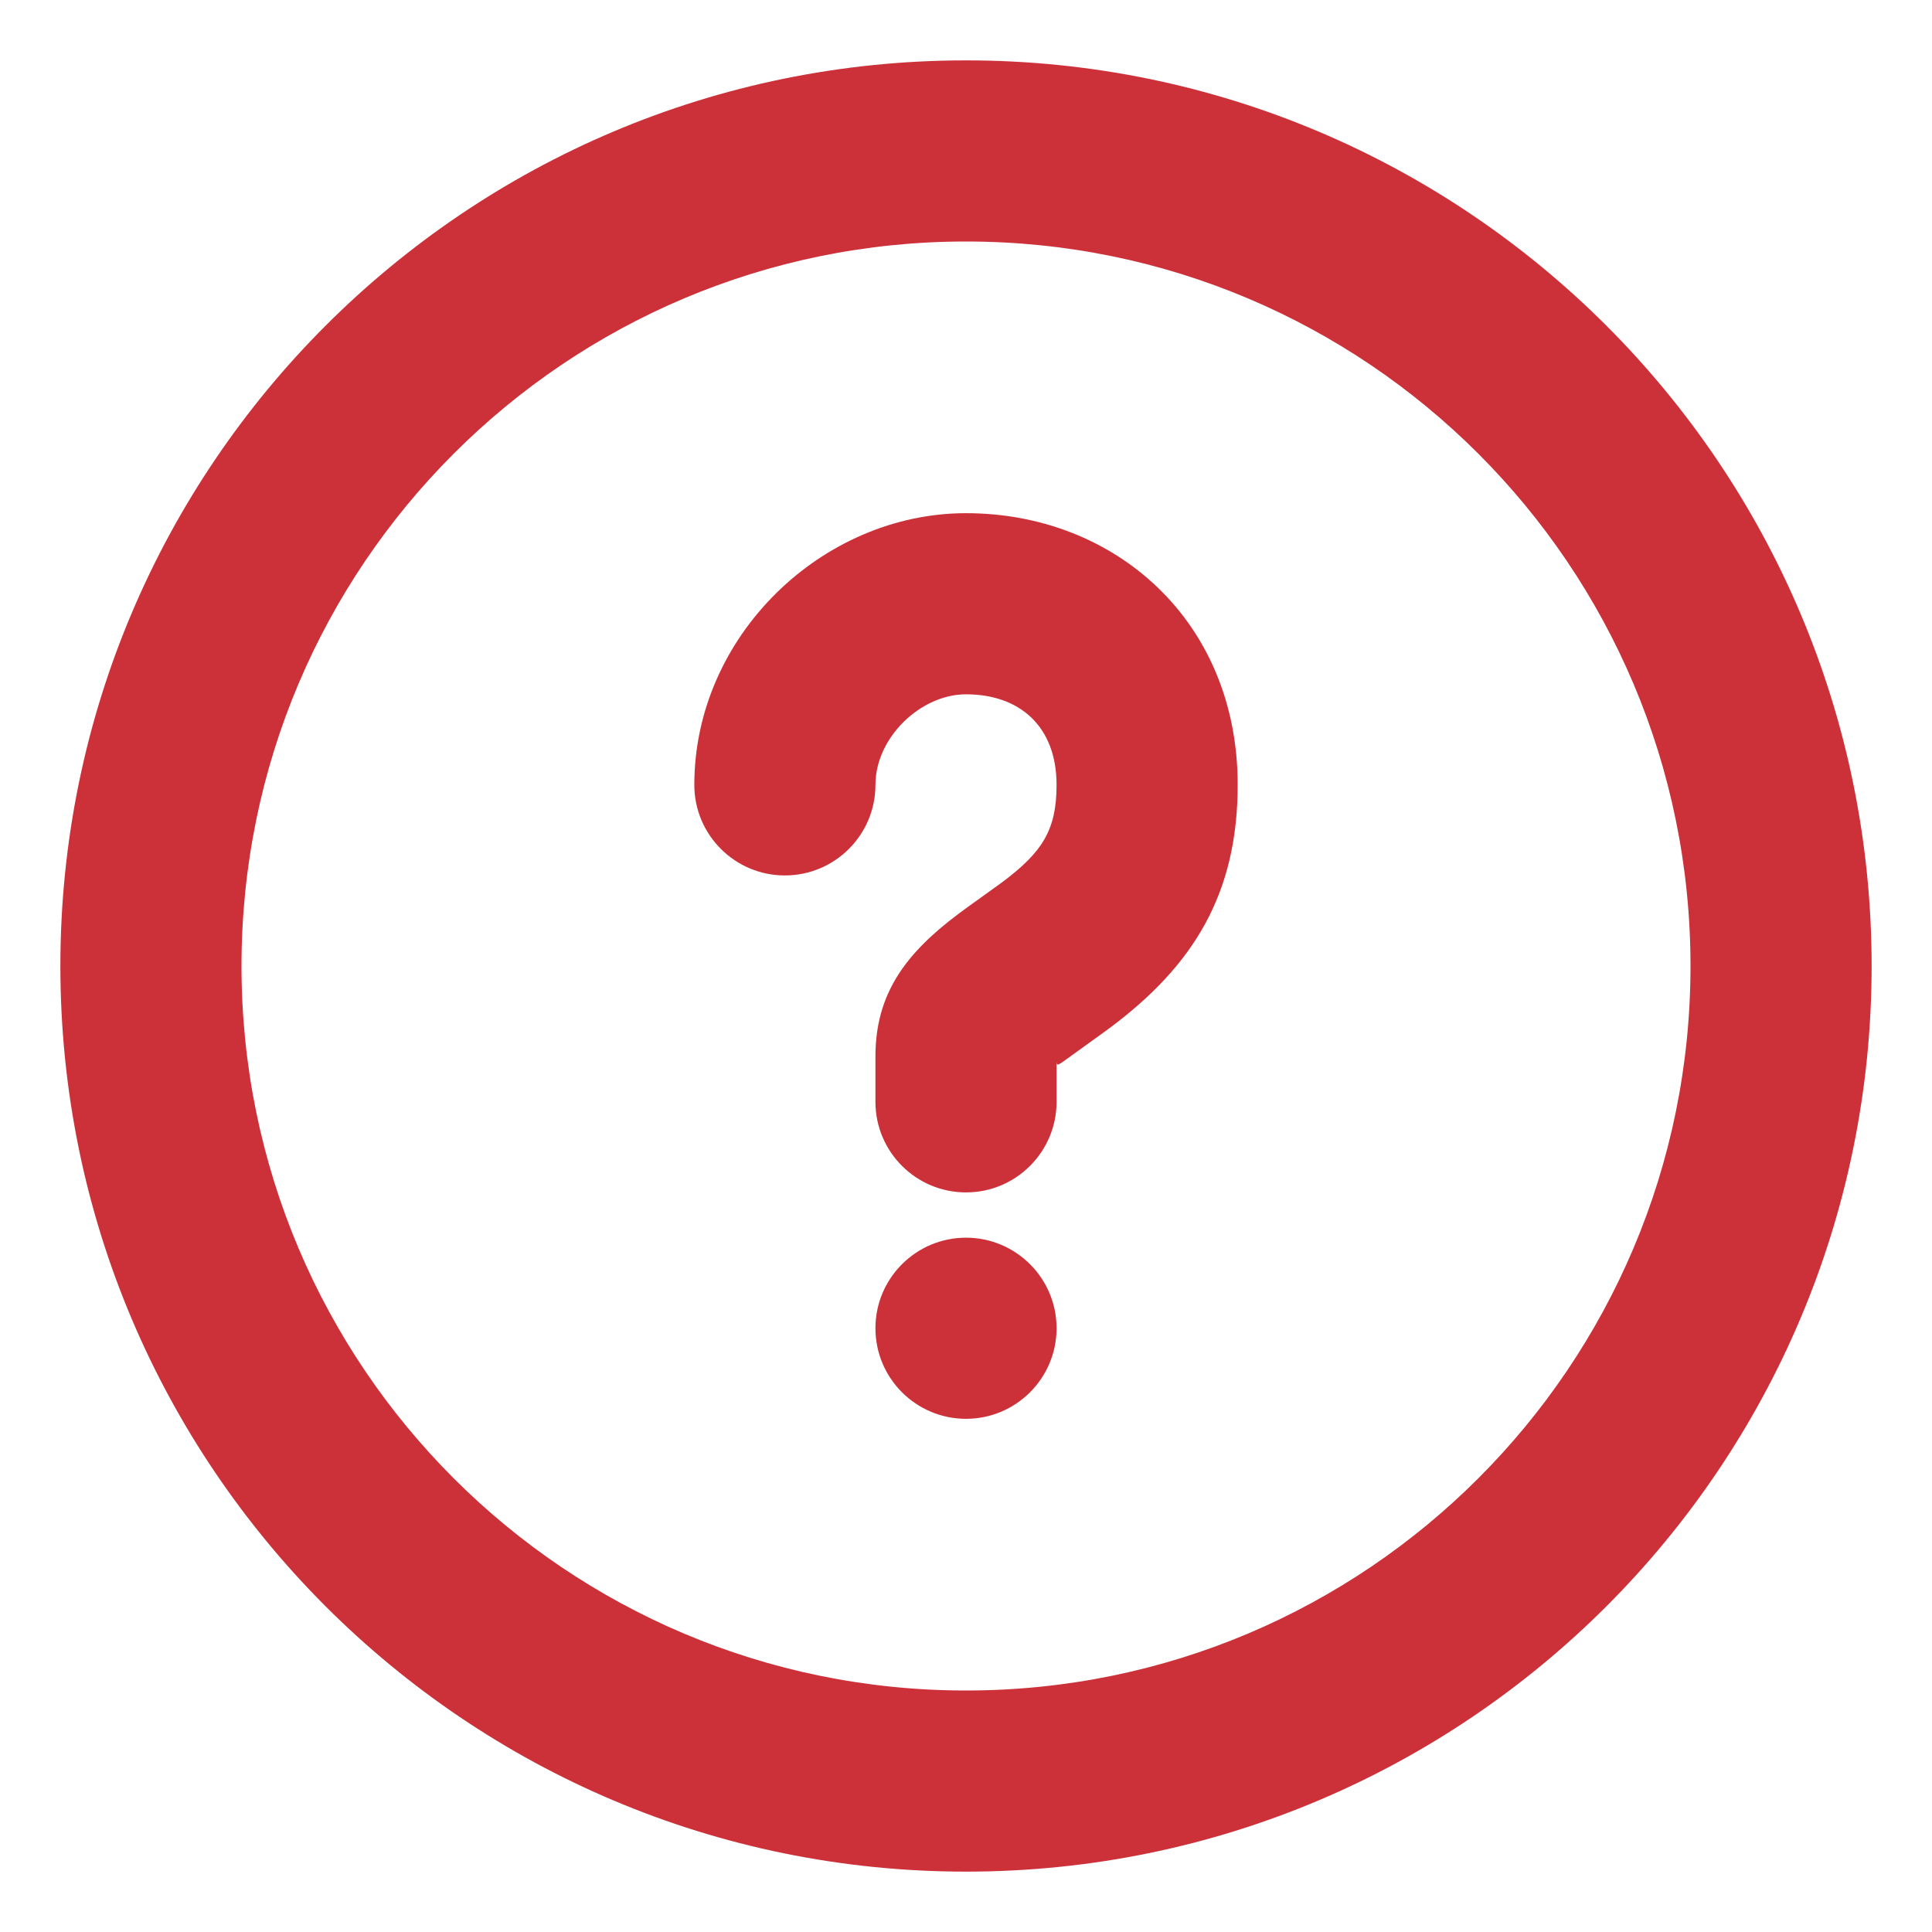
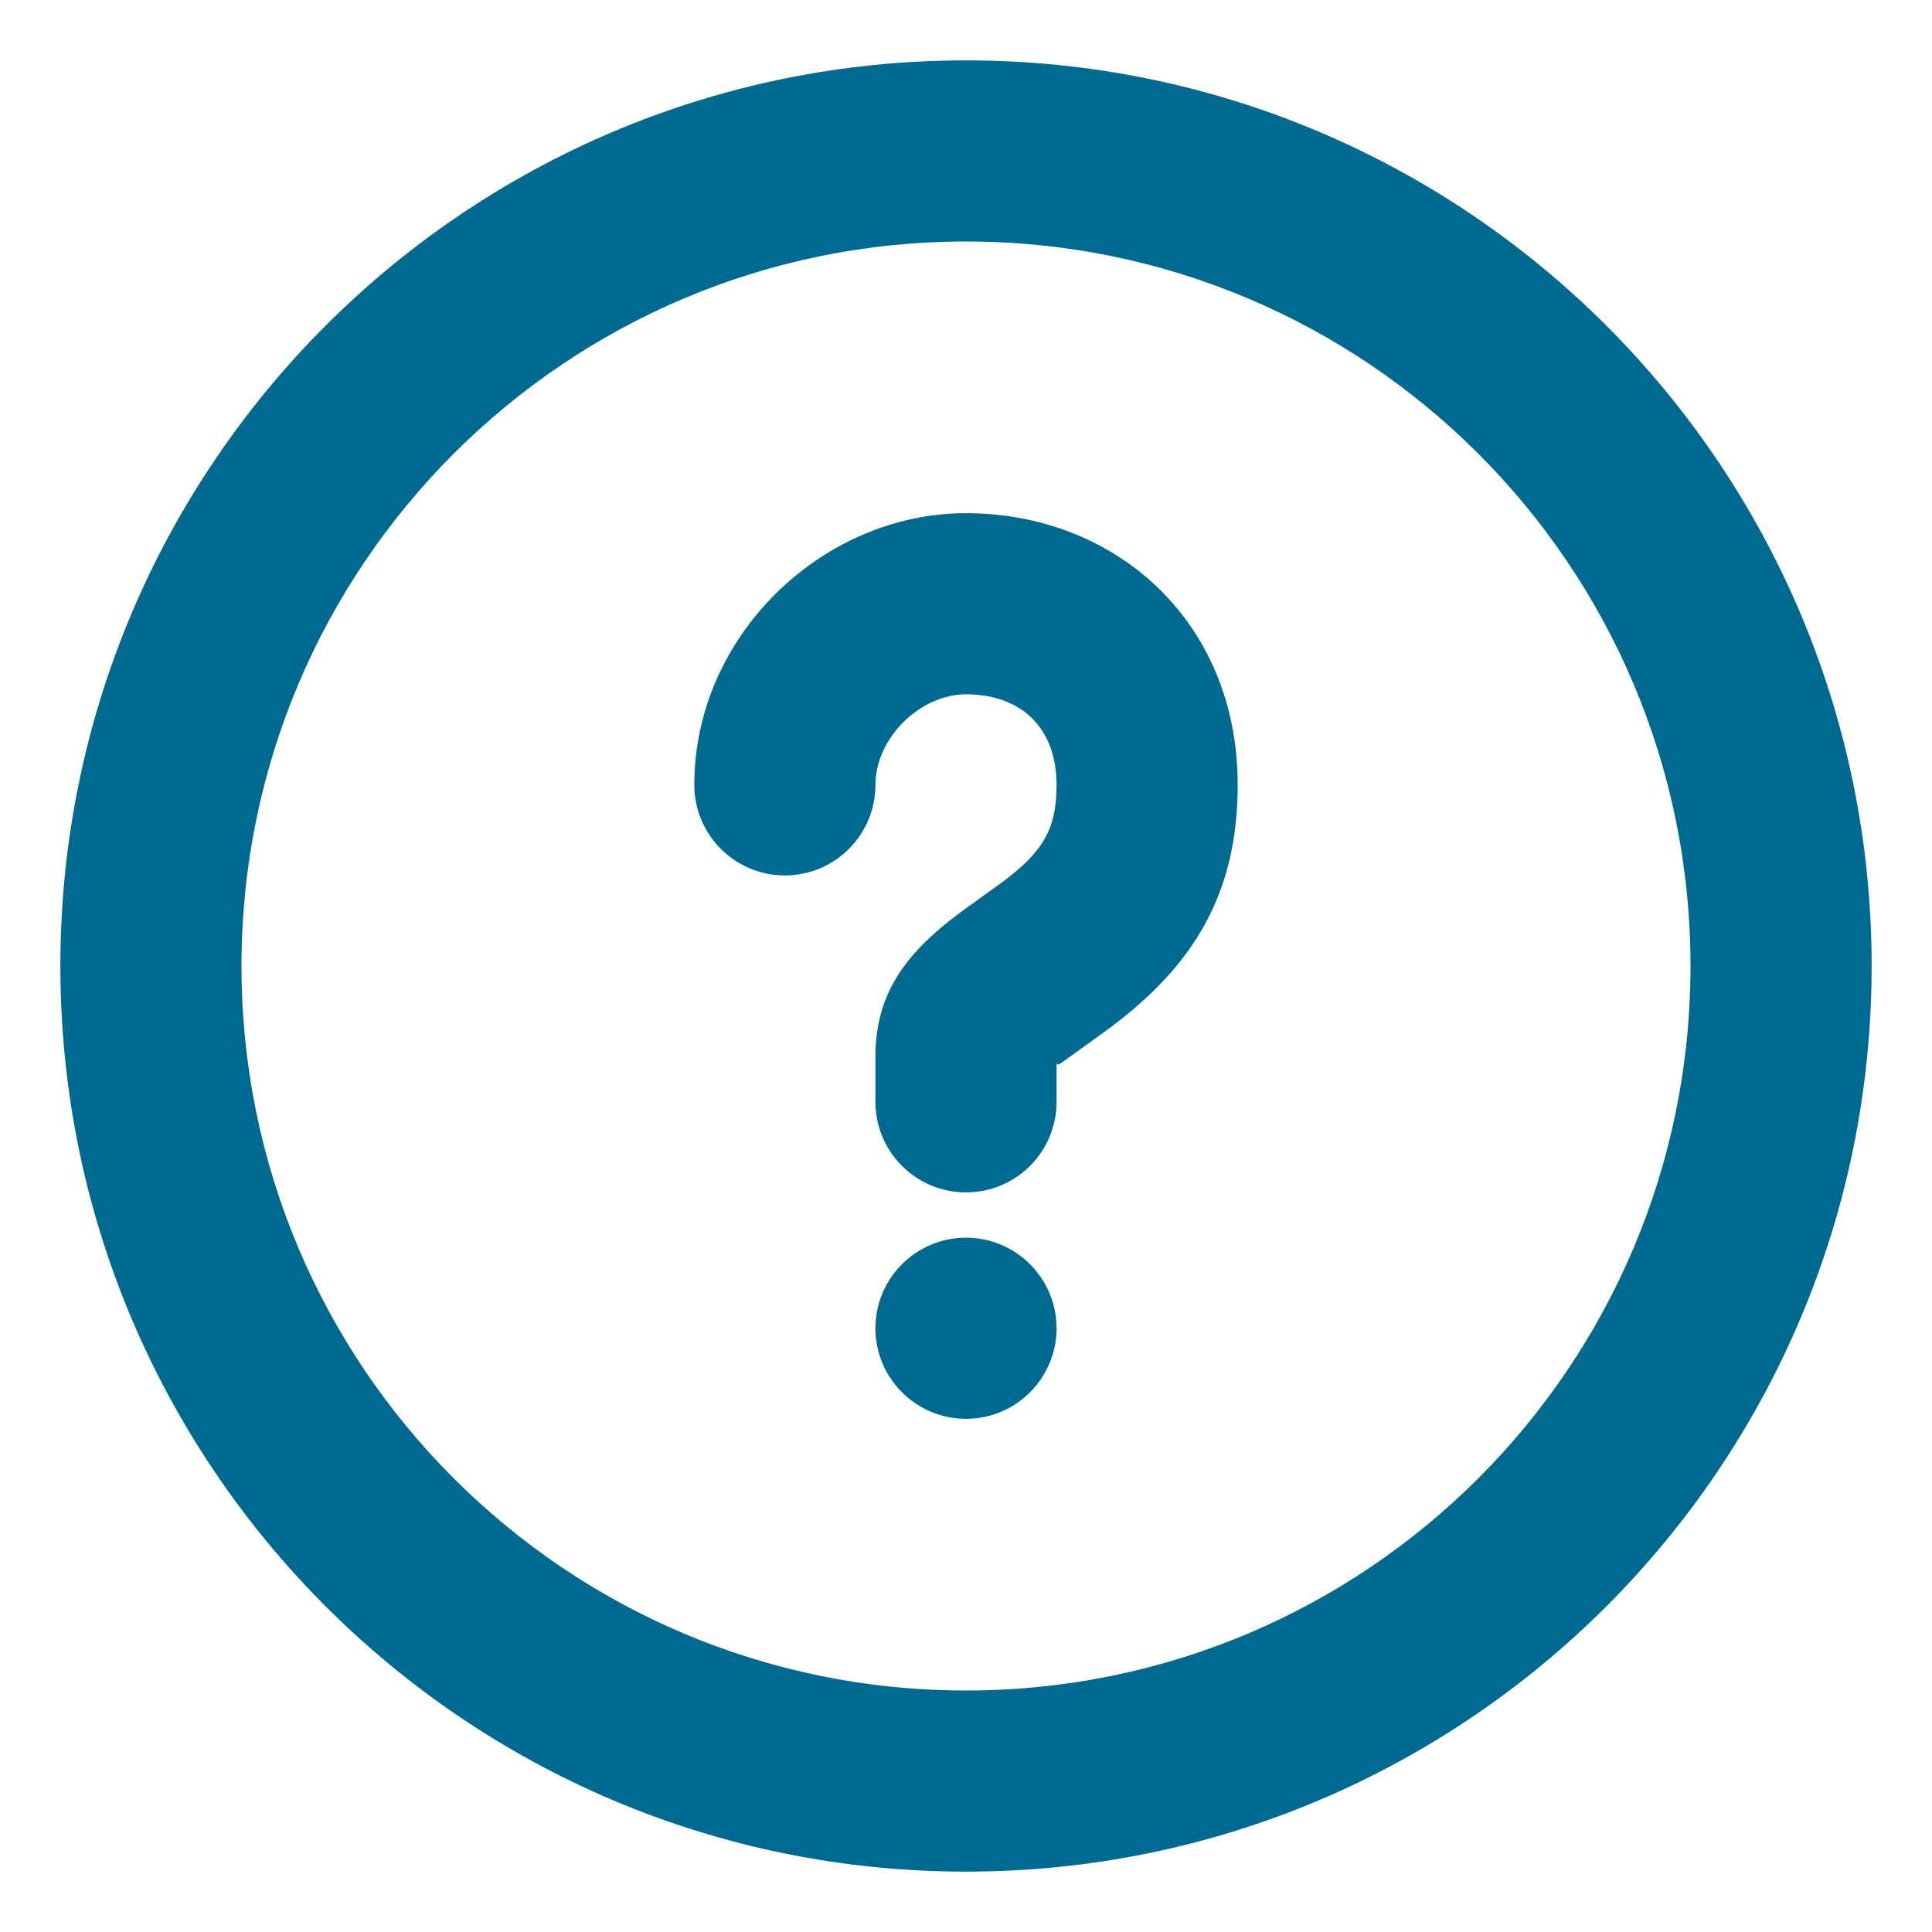
<svg xmlns="http://www.w3.org/2000/svg" xmlns:xlink="http://www.w3.org/1999/xlink" width="16" height="16" viewBox="0 0 16 16" version="1.1">
  <g id="Canvas" transform="translate(-397 -999)">
    <g id="icon/help-24">
      <g id="Combined Shape">
-         <use xlink:href="#path0_fill" transform="translate(397.5 999.5)" fill="#CC3139" />
+         <use xlink:href="#path0_fill" transform="translate(397.5 999.5)" fill="#00698f" />
      </g>
    </g>
  </g>
  <defs>
    <path id="path0_fill" fill-rule="evenodd" d="M 0 7.5C 0 11.642 3.358 15 7.5 15C 11.642 15 15 11.642 15 7.5C 15 3.358 11.642 0 7.5 0C 3.358 0 0 3.358 0 7.5ZM 13.5 7.5C 13.5 10.814 10.814 13.5 7.5 13.5C 4.186 13.5 1.5 10.814 1.5 7.5C 1.5 4.186 4.186 1.5 7.5 1.5C 10.814 1.5 13.5 4.186 13.5 7.5ZM 7.5 11.25C 7.914 11.25 8.25 10.914 8.25 10.5C 8.25 10.086 7.914 9.75 7.5 9.75C 7.086 9.75 6.75 10.086 6.75 10.5C 6.75 10.914 7.086 11.25 7.5 11.25ZM 7.5 9.375C 7.914 9.375 8.25 9.039 8.25 8.625L 8.25 8.298C 8.251 8.309 8.253 8.315 8.26 8.316C 8.271 8.316 8.293 8.301 8.339 8.267C 8.38 8.236 8.623 8.064 8.7 8.006C 9.378 7.497 9.75 6.909 9.75 6C 9.75 4.641 8.733 3.75 7.5 3.75C 6.31 3.75 5.25 4.765 5.25 6C 5.25 6.414 5.586 6.75 6 6.75C 6.414 6.75 6.75 6.414 6.75 6C 6.75 5.608 7.124 5.25 7.5 5.25C 7.946 5.25 8.25 5.517 8.25 6C 8.25 6.372 8.134 6.556 7.8 6.806C 7.745 6.847 7.502 7.019 7.439 7.067C 6.997 7.398 6.75 7.732 6.75 8.25L 6.75 8.625C 6.75 9.039 7.086 9.375 7.5 9.375Z" />
  </defs>
</svg>
